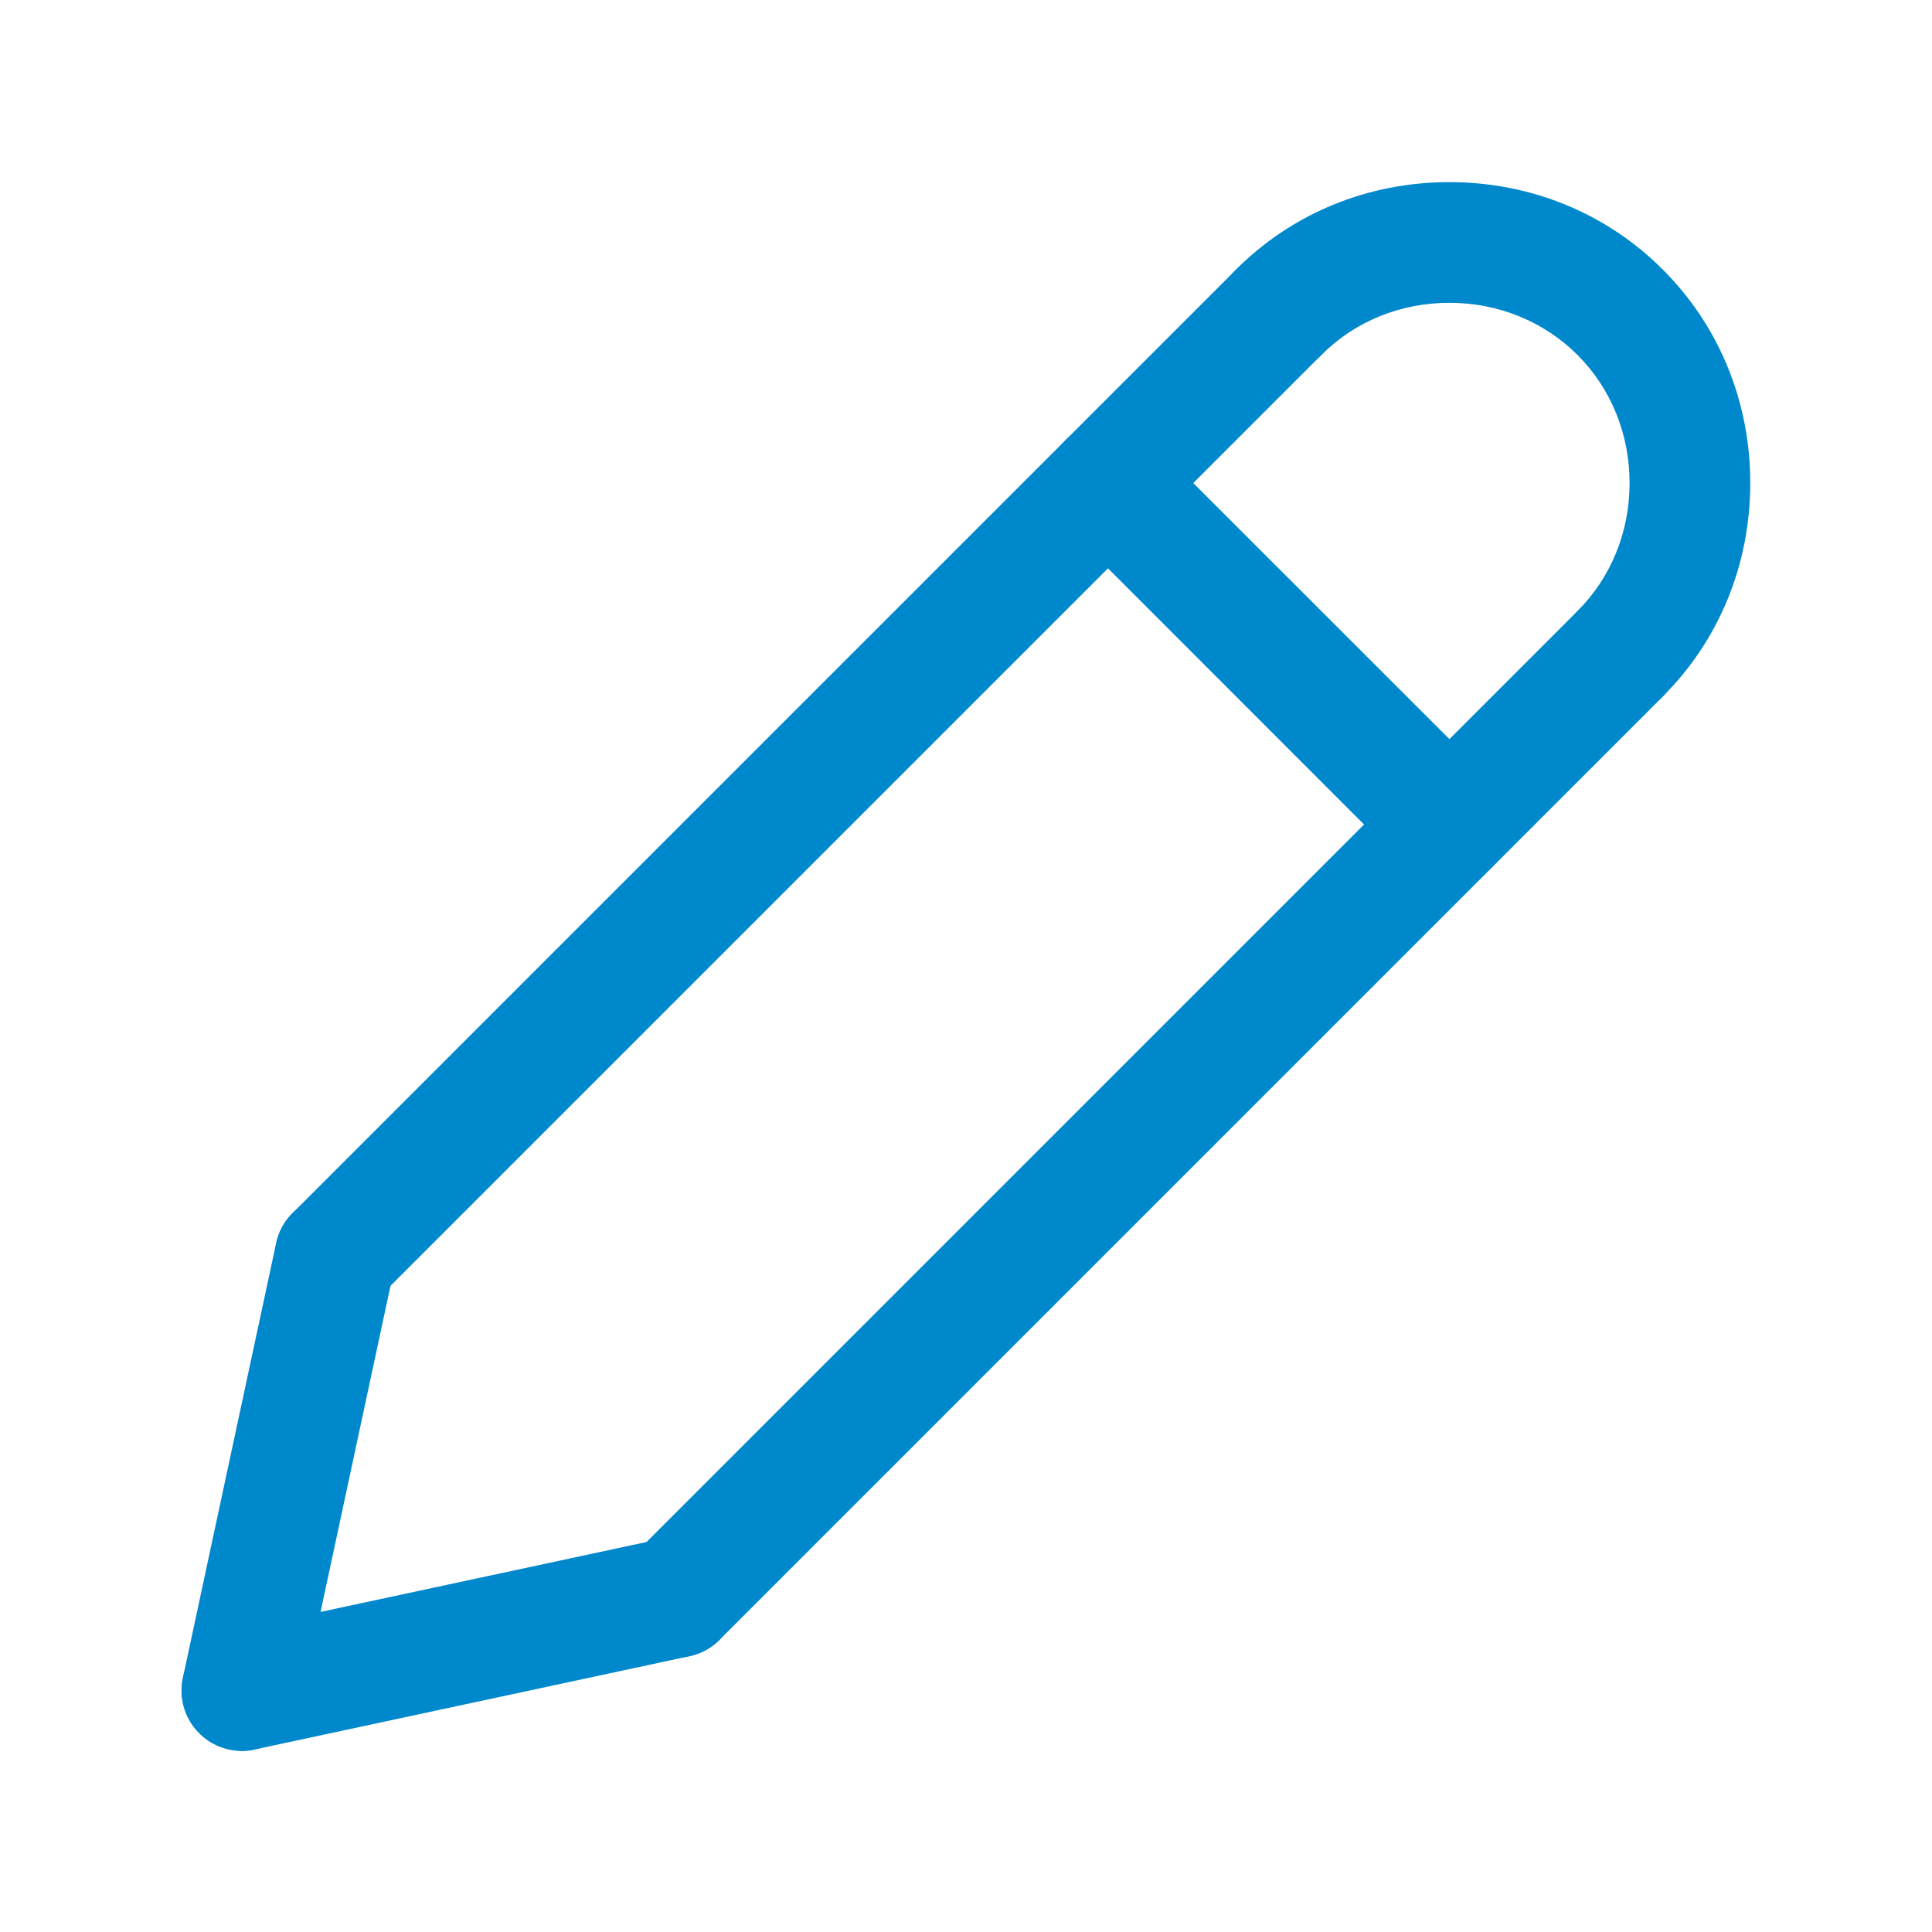
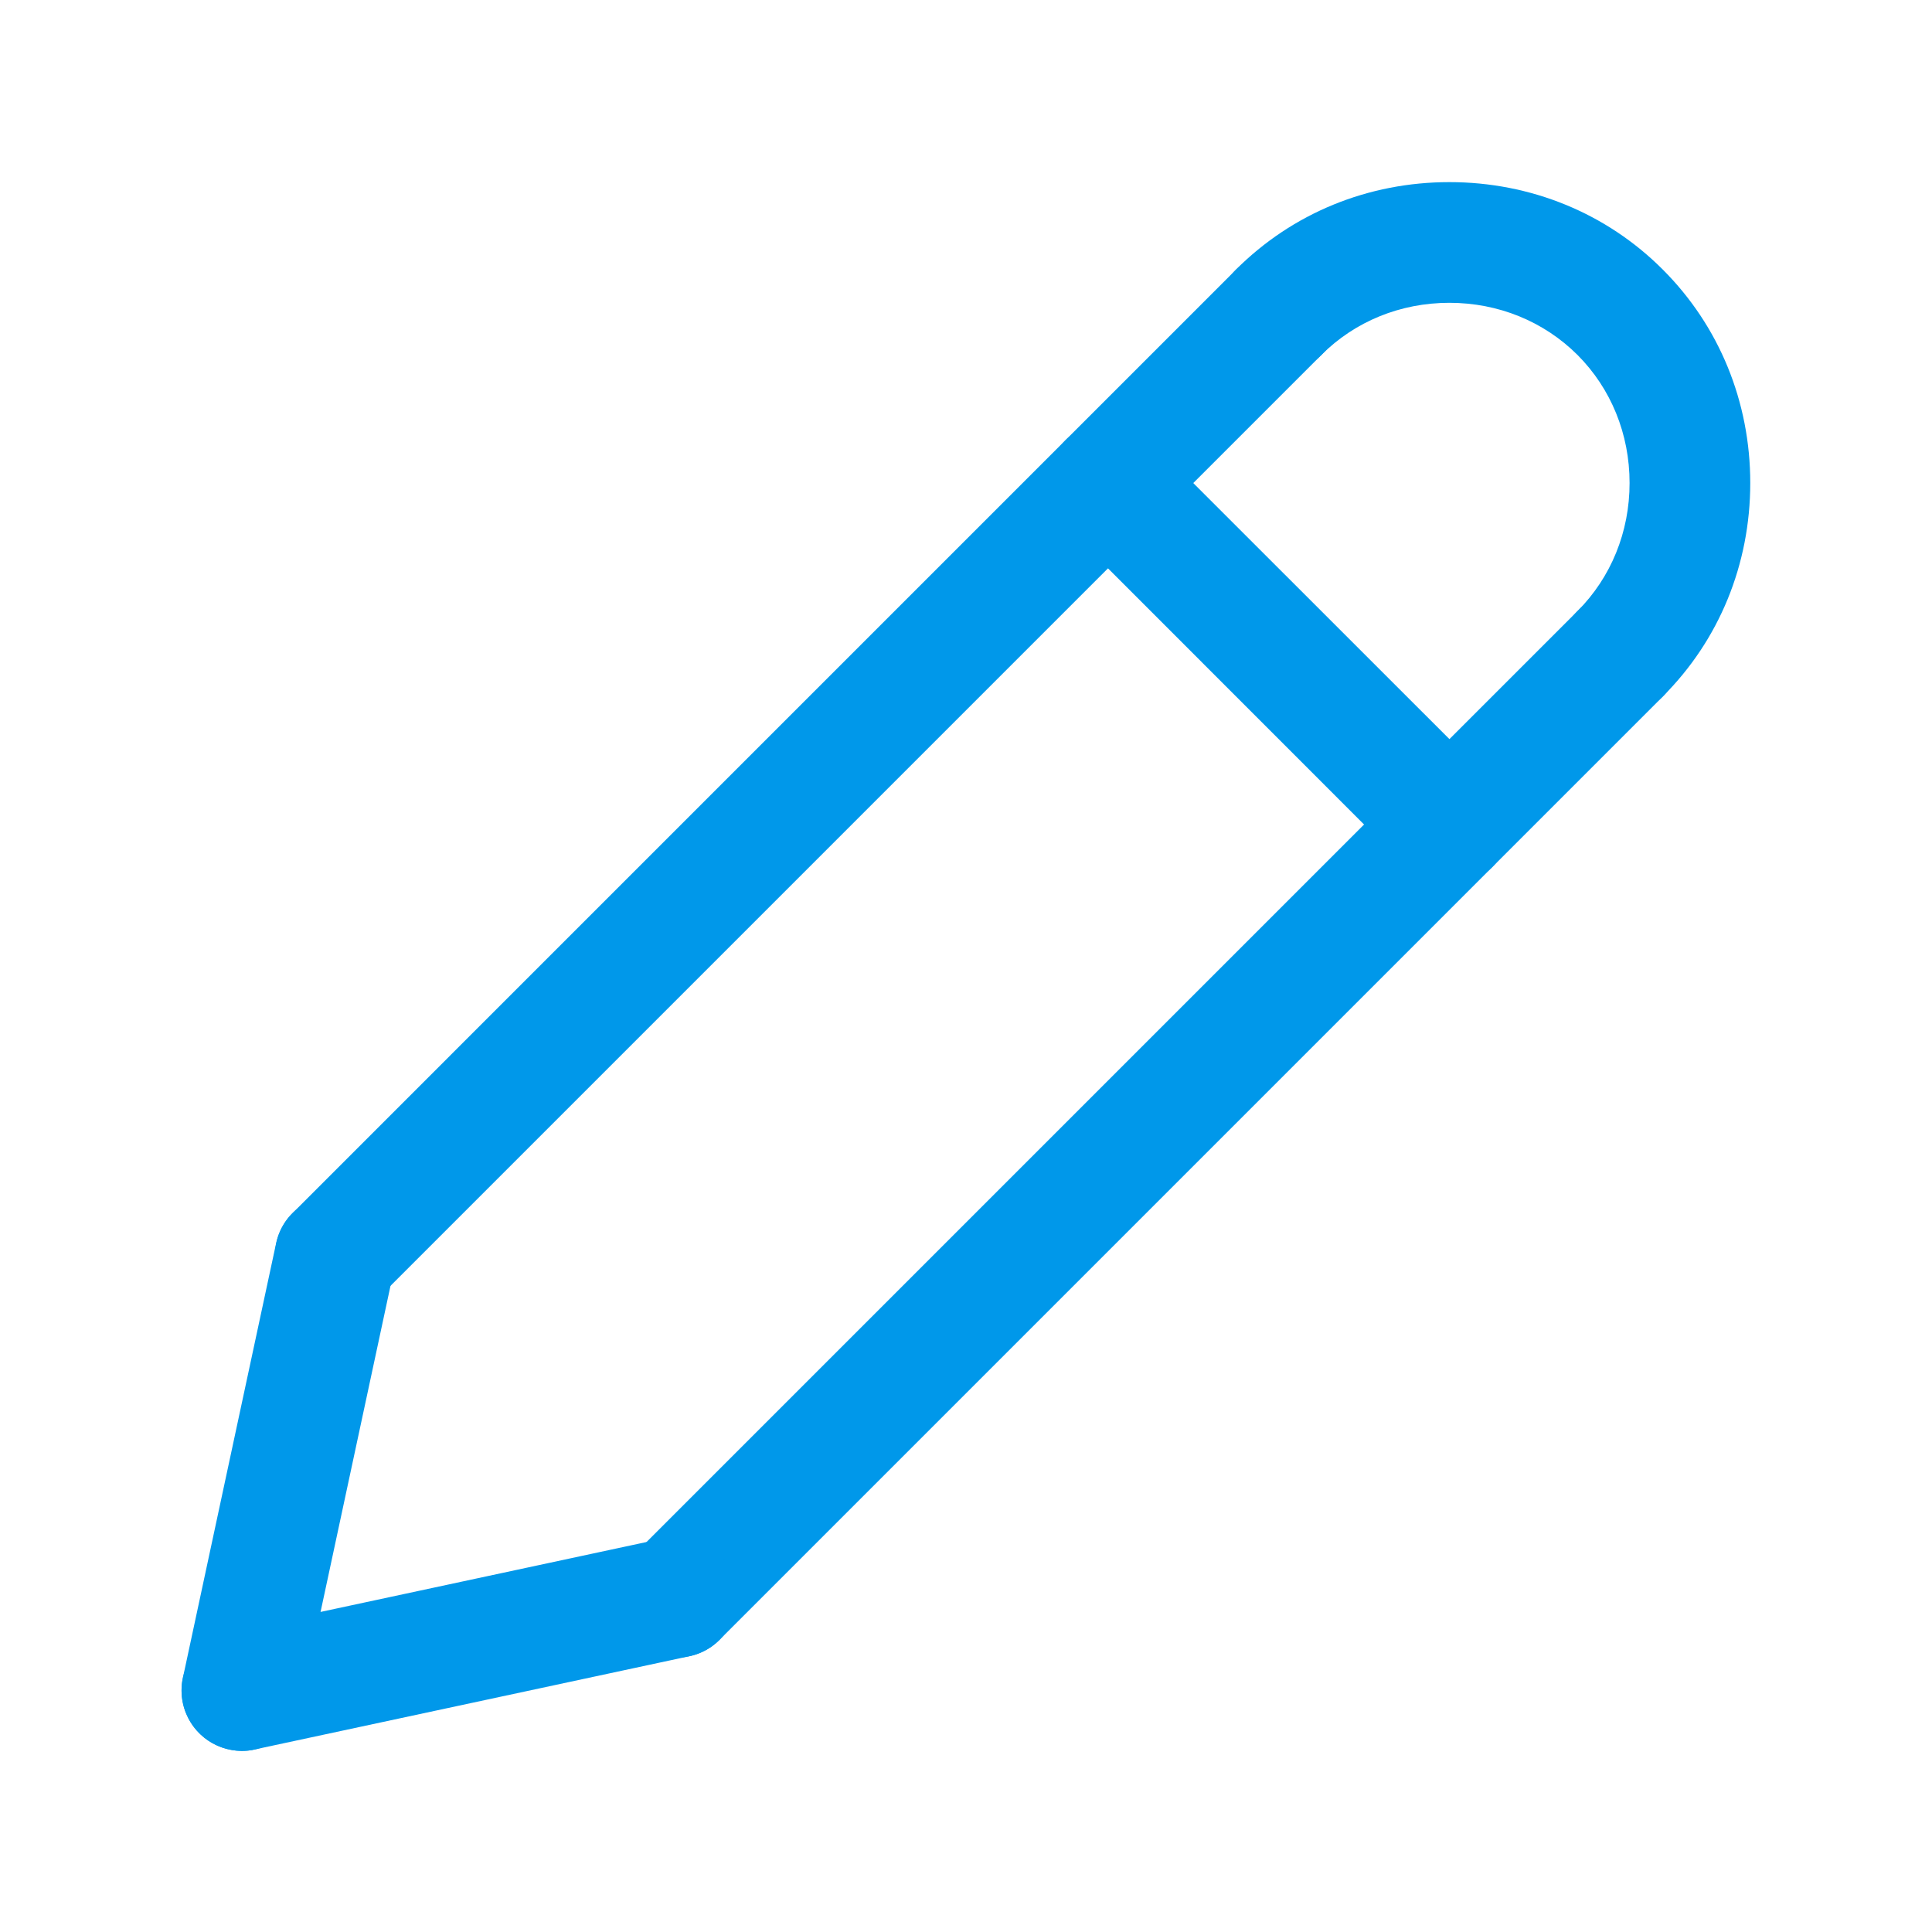
<svg xmlns="http://www.w3.org/2000/svg" width="15" height="15" viewBox="0 0 15 15" fill="none">
-   <path d="M2.603 10.218C2.483 10.218 2.363 10.172 2.272 10.081C2.089 9.898 2.089 9.601 2.272 9.418L9.597 2.093C9.78 1.91 10.076 1.91 10.259 2.093C10.443 2.276 10.443 2.573 10.259 2.756L2.934 10.081C2.843 10.172 2.723 10.218 2.603 10.218Z" fill="#0088CC" />
-   <path d="M1.879 13.594C1.846 13.594 1.813 13.59 1.78 13.583C1.527 13.529 1.366 13.28 1.42 13.026L2.144 9.651C2.199 9.398 2.449 9.237 2.701 9.291C2.954 9.345 3.115 9.594 3.061 9.847L2.337 13.223C2.29 13.443 2.095 13.594 1.879 13.594Z" fill="#0088CC" />
-   <path d="M5.254 12.869C5.134 12.869 5.015 12.824 4.923 12.732C4.74 12.549 4.74 12.252 4.923 12.069L12.248 4.744C12.431 4.561 12.728 4.561 12.911 4.744C13.094 4.927 13.094 5.224 12.911 5.407L5.586 12.732C5.494 12.824 5.374 12.869 5.254 12.869Z" fill="#0088CC" />
-   <path d="M1.878 13.594C1.662 13.594 1.467 13.443 1.42 13.223C1.366 12.97 1.527 12.721 1.78 12.667L5.156 11.943C5.409 11.889 5.658 12.05 5.712 12.303C5.767 12.556 5.606 12.805 5.352 12.859L1.977 13.583C1.944 13.591 1.911 13.594 1.878 13.594Z" fill="#0088CC" />
-   <path d="M11.254 6.87C11.133 6.87 11.014 6.824 10.922 6.733L8.271 4.081C8.088 3.898 8.088 3.602 8.271 3.419C8.453 3.235 8.751 3.235 8.933 3.419L11.585 6.07C11.768 6.253 11.768 6.55 11.585 6.733C11.493 6.824 11.373 6.87 11.254 6.87Z" fill="#0088CC" />
-   <path d="M12.579 5.545C12.459 5.545 12.339 5.499 12.248 5.407C12.065 5.224 12.065 4.928 12.248 4.744C12.508 4.483 12.652 4.13 12.652 3.75C12.652 3.37 12.508 3.017 12.248 2.756C11.986 2.495 11.633 2.351 11.253 2.351C10.873 2.351 10.52 2.495 10.259 2.756C10.076 2.939 9.779 2.939 9.596 2.756C9.413 2.573 9.413 2.276 9.596 2.093C10.034 1.655 10.622 1.414 11.253 1.414C11.884 1.414 12.473 1.655 12.91 2.093C13.348 2.531 13.589 3.119 13.589 3.75C13.589 4.381 13.348 4.97 12.91 5.407C12.819 5.499 12.699 5.545 12.579 5.545Z" fill="#0088CC" />
+   <path d="M2.603 10.218C2.483 10.218 2.363 10.172 2.272 10.081C2.089 9.898 2.089 9.601 2.272 9.418L9.597 2.093C9.78 1.91 10.076 1.91 10.259 2.093C10.443 2.276 10.443 2.573 10.259 2.756L2.934 10.081C2.843 10.172 2.723 10.218 2.603 10.218Z" fill="#0098EA" />
+   <path d="M1.879 13.594C1.846 13.594 1.813 13.59 1.78 13.583C1.527 13.529 1.366 13.28 1.42 13.026L2.144 9.651C2.199 9.398 2.449 9.237 2.701 9.291C2.954 9.345 3.115 9.594 3.061 9.847L2.337 13.223C2.29 13.443 2.095 13.594 1.879 13.594Z" fill="#0098EA" />
+   <path d="M5.254 12.869C5.134 12.869 5.015 12.824 4.923 12.732C4.74 12.549 4.74 12.252 4.923 12.069L12.248 4.744C12.431 4.561 12.728 4.561 12.911 4.744C13.094 4.927 13.094 5.224 12.911 5.407L5.586 12.732C5.494 12.824 5.374 12.869 5.254 12.869Z" fill="#0098EA" />
+   <path d="M1.878 13.594C1.662 13.594 1.467 13.443 1.42 13.223C1.366 12.97 1.527 12.721 1.78 12.667L5.156 11.943C5.409 11.889 5.658 12.05 5.712 12.303C5.767 12.556 5.606 12.805 5.352 12.859L1.977 13.583C1.944 13.591 1.911 13.594 1.878 13.594Z" fill="#0098EA" />
+   <path d="M11.254 6.87C11.133 6.87 11.014 6.824 10.922 6.733L8.271 4.081C8.088 3.898 8.088 3.602 8.271 3.419C8.453 3.235 8.751 3.235 8.933 3.419L11.585 6.07C11.768 6.253 11.768 6.55 11.585 6.733C11.493 6.824 11.373 6.87 11.254 6.87Z" fill="#0098EA" />
+   <path d="M12.579 5.545C12.459 5.545 12.339 5.499 12.248 5.407C12.065 5.224 12.065 4.928 12.248 4.744C12.508 4.483 12.652 4.13 12.652 3.75C12.652 3.37 12.508 3.017 12.248 2.756C11.986 2.495 11.633 2.351 11.253 2.351C10.873 2.351 10.52 2.495 10.259 2.756C10.076 2.939 9.779 2.939 9.596 2.756C9.413 2.573 9.413 2.276 9.596 2.093C10.034 1.655 10.622 1.414 11.253 1.414C11.884 1.414 12.473 1.655 12.91 2.093C13.348 2.531 13.589 3.119 13.589 3.75C13.589 4.381 13.348 4.97 12.91 5.407C12.819 5.499 12.699 5.545 12.579 5.545Z" fill="#0098EA" />
</svg>
